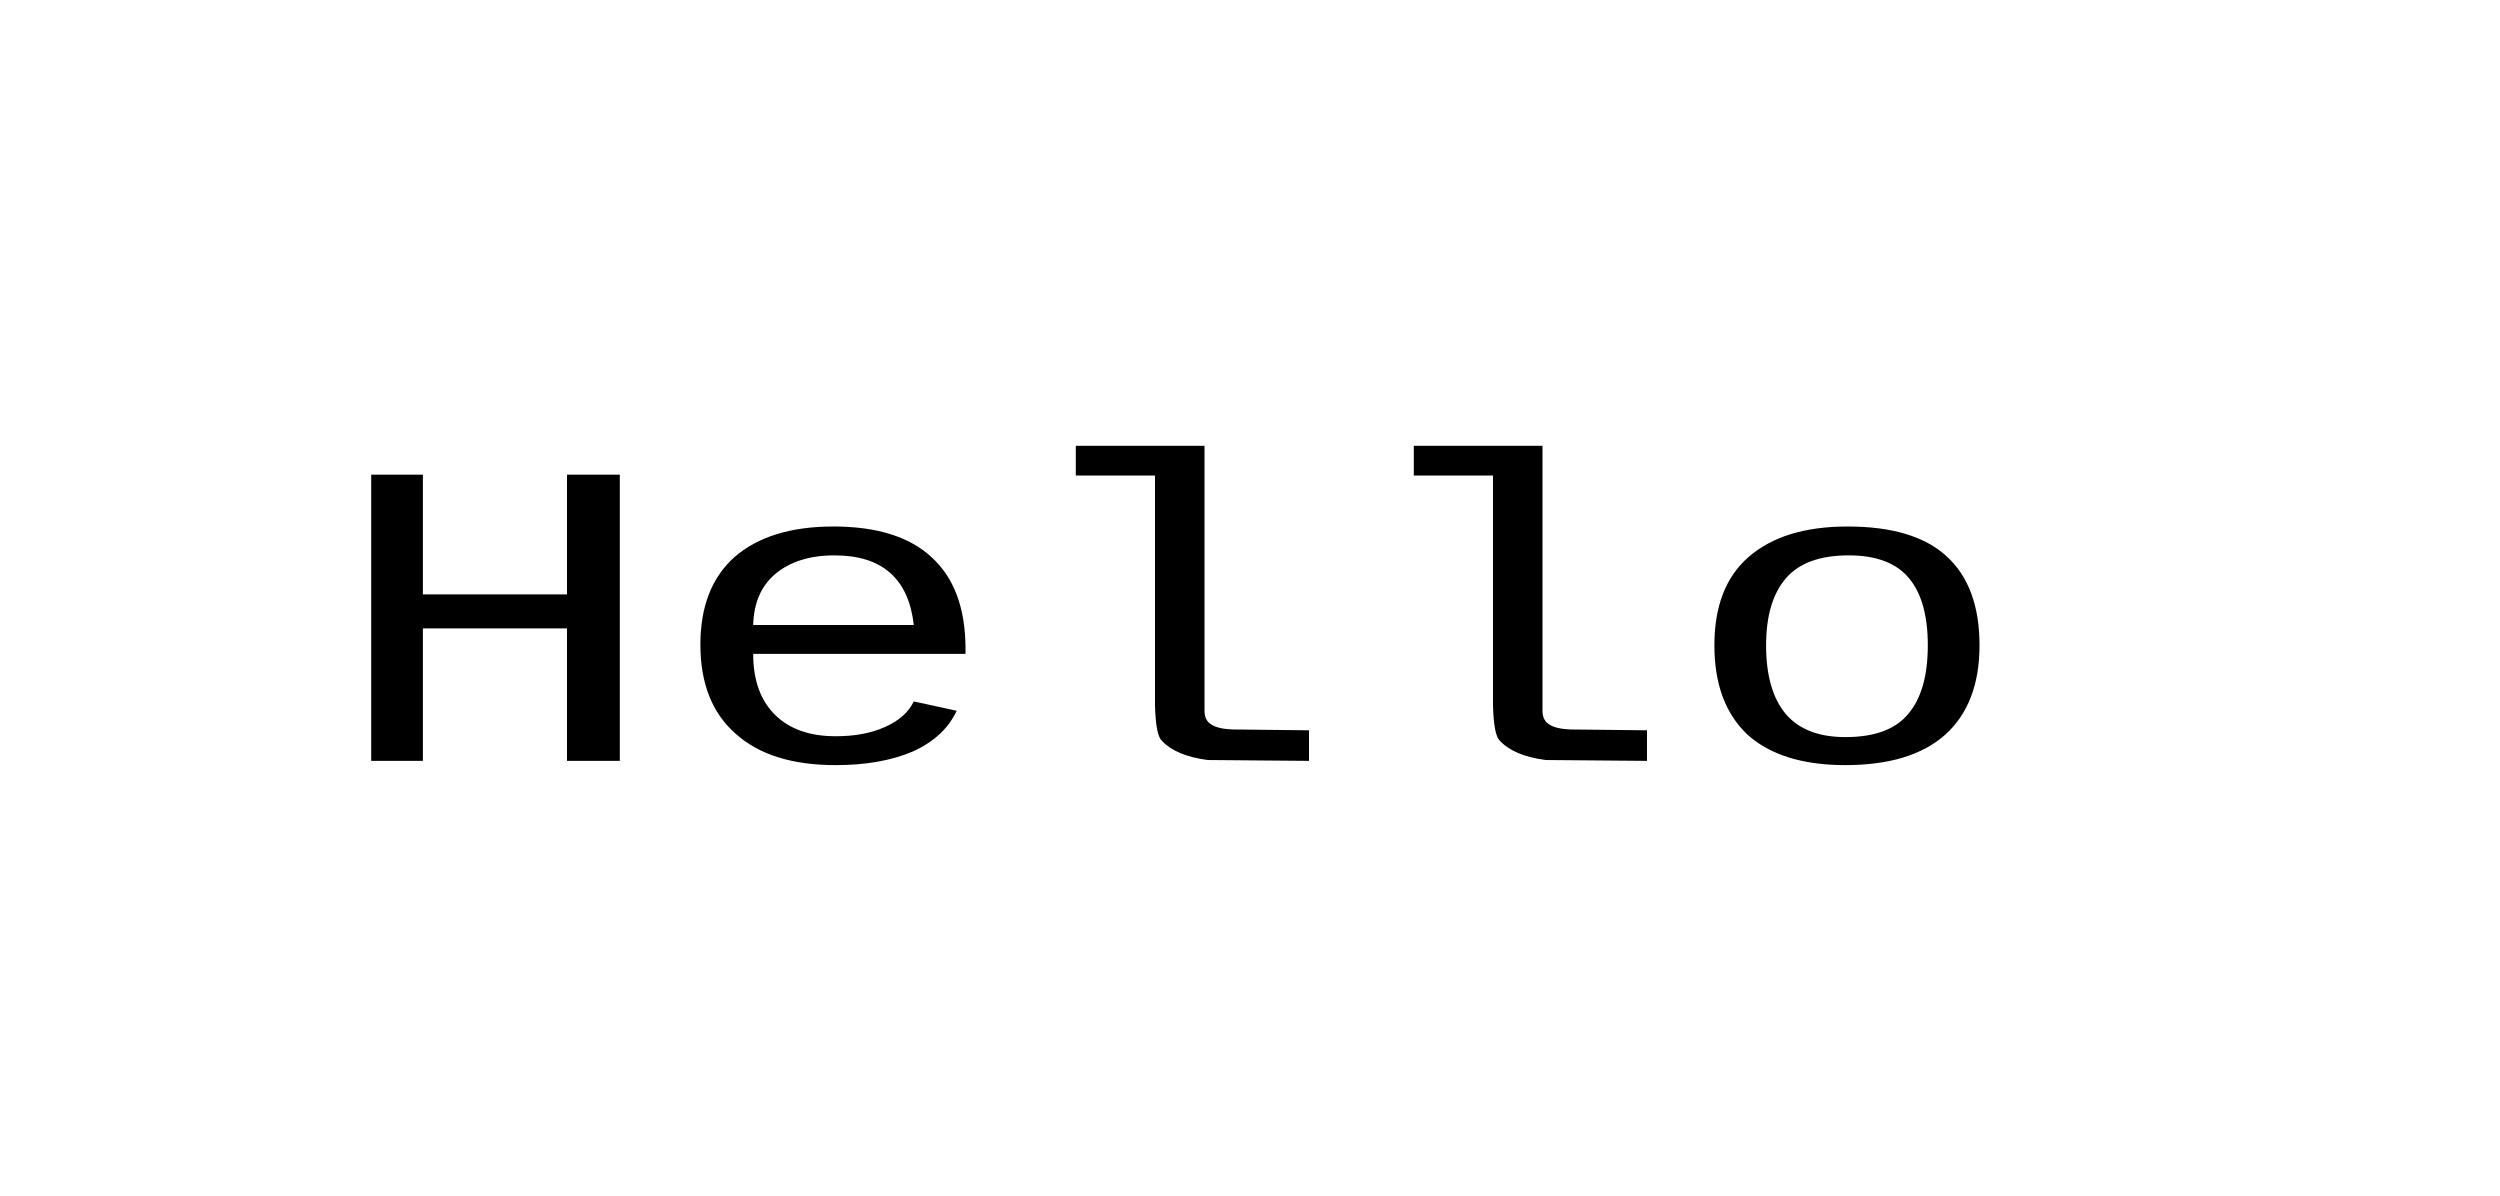
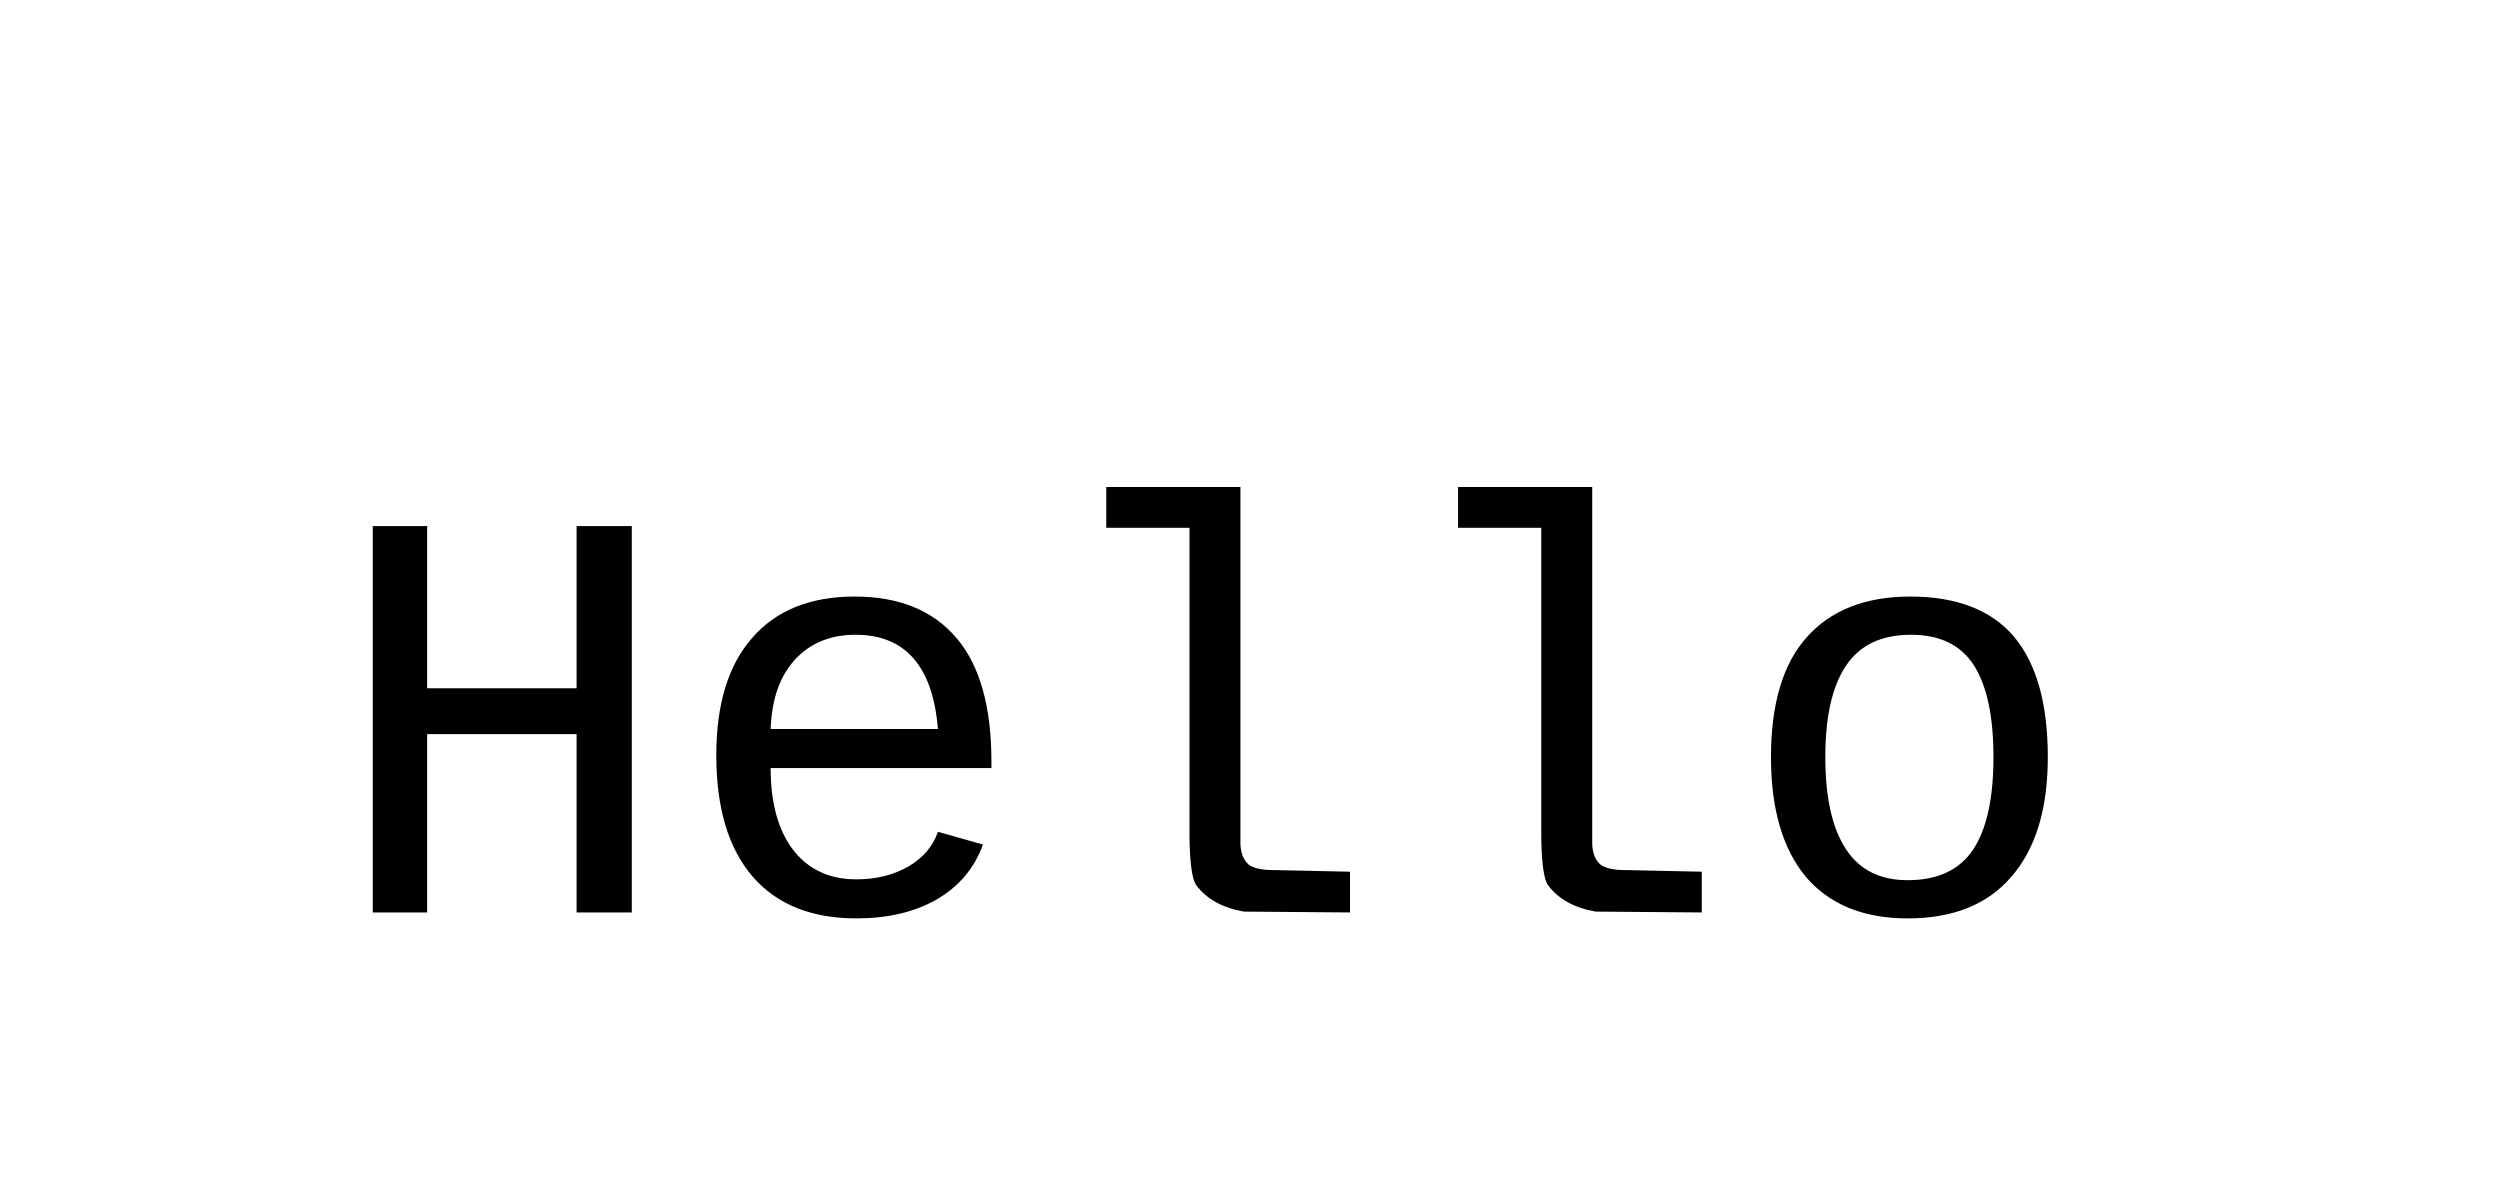
<svg xmlns="http://www.w3.org/2000/svg" width="46.0" height="22.0" version="1.1">
-   <g transform="translate(6.0,6.0) scale(1.295455,1) ">
-     <text x="0.0" y="8.0" font-family="Courier New, monospace" font-size="8.0" font-style="" font-weight="" fill="#000000">Hello</text>
+   <g transform="translate(6.0,6.0) scale(1.0,1.0)">
+     <text x="0.0" y="10.79" font-family="Courier New, monospace" font-size="10.79" font-style="" font-weight="" fill="#000000">Hello</text>
  </g>
</svg>
